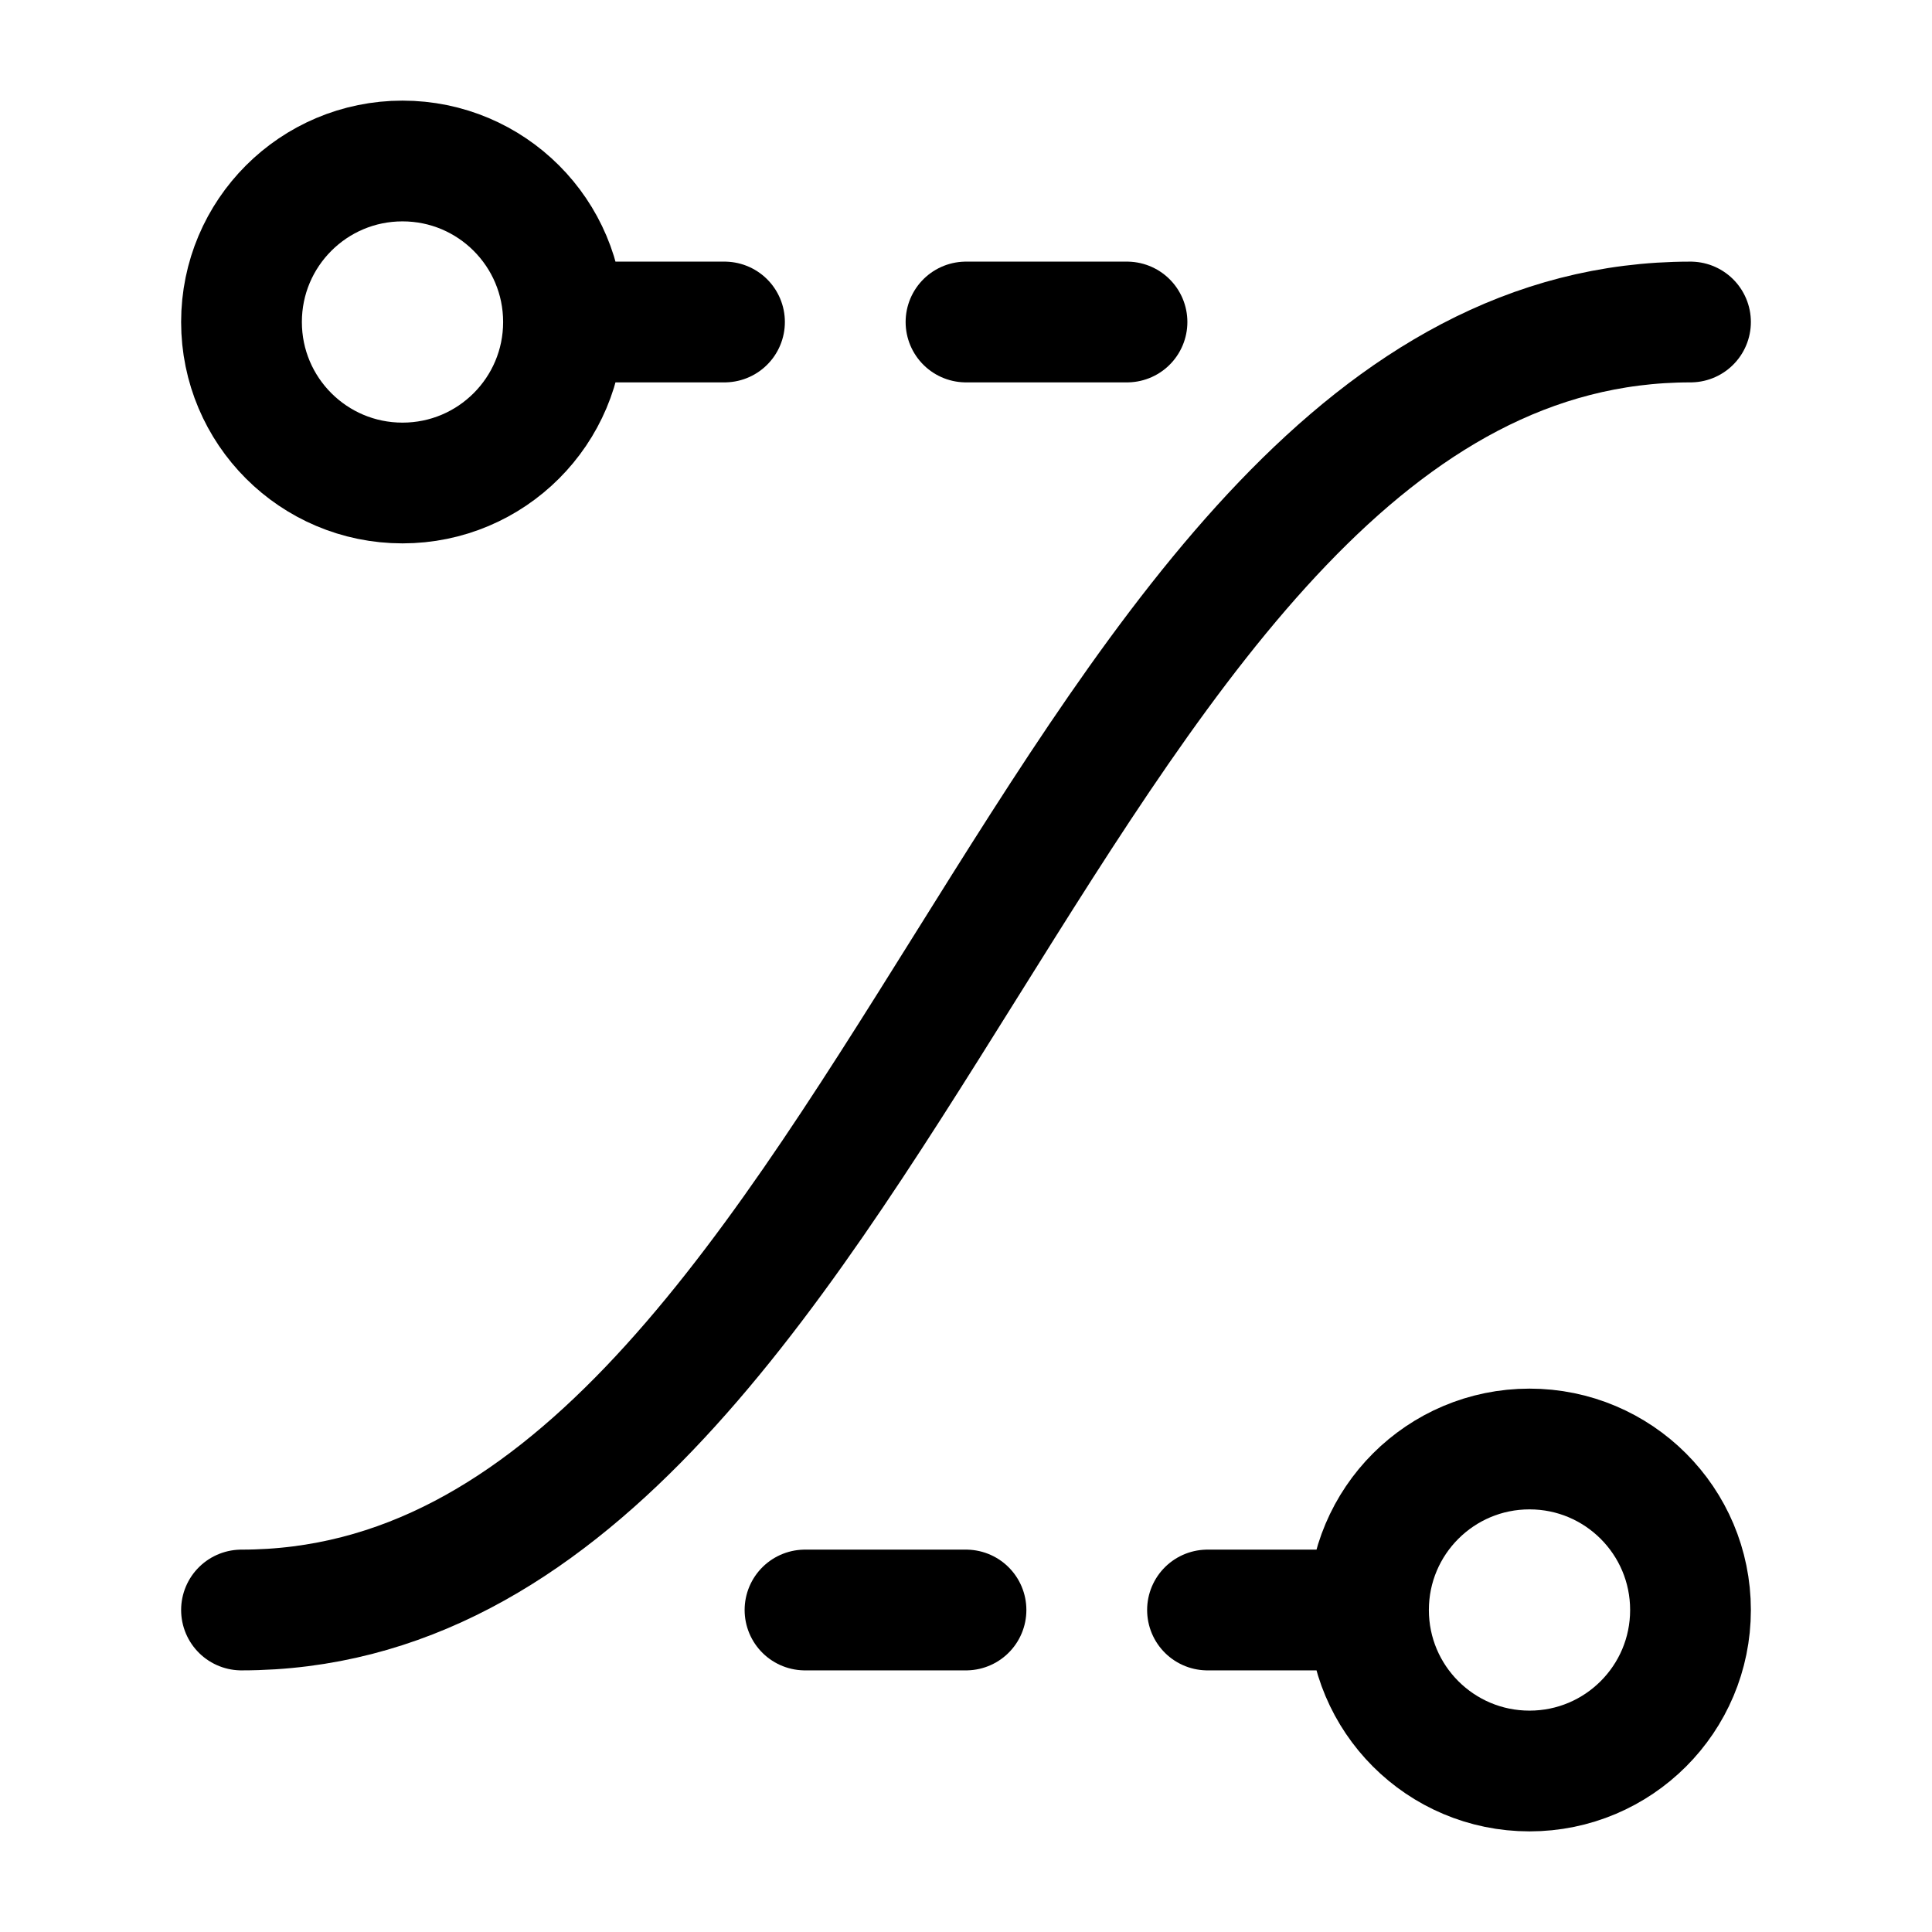
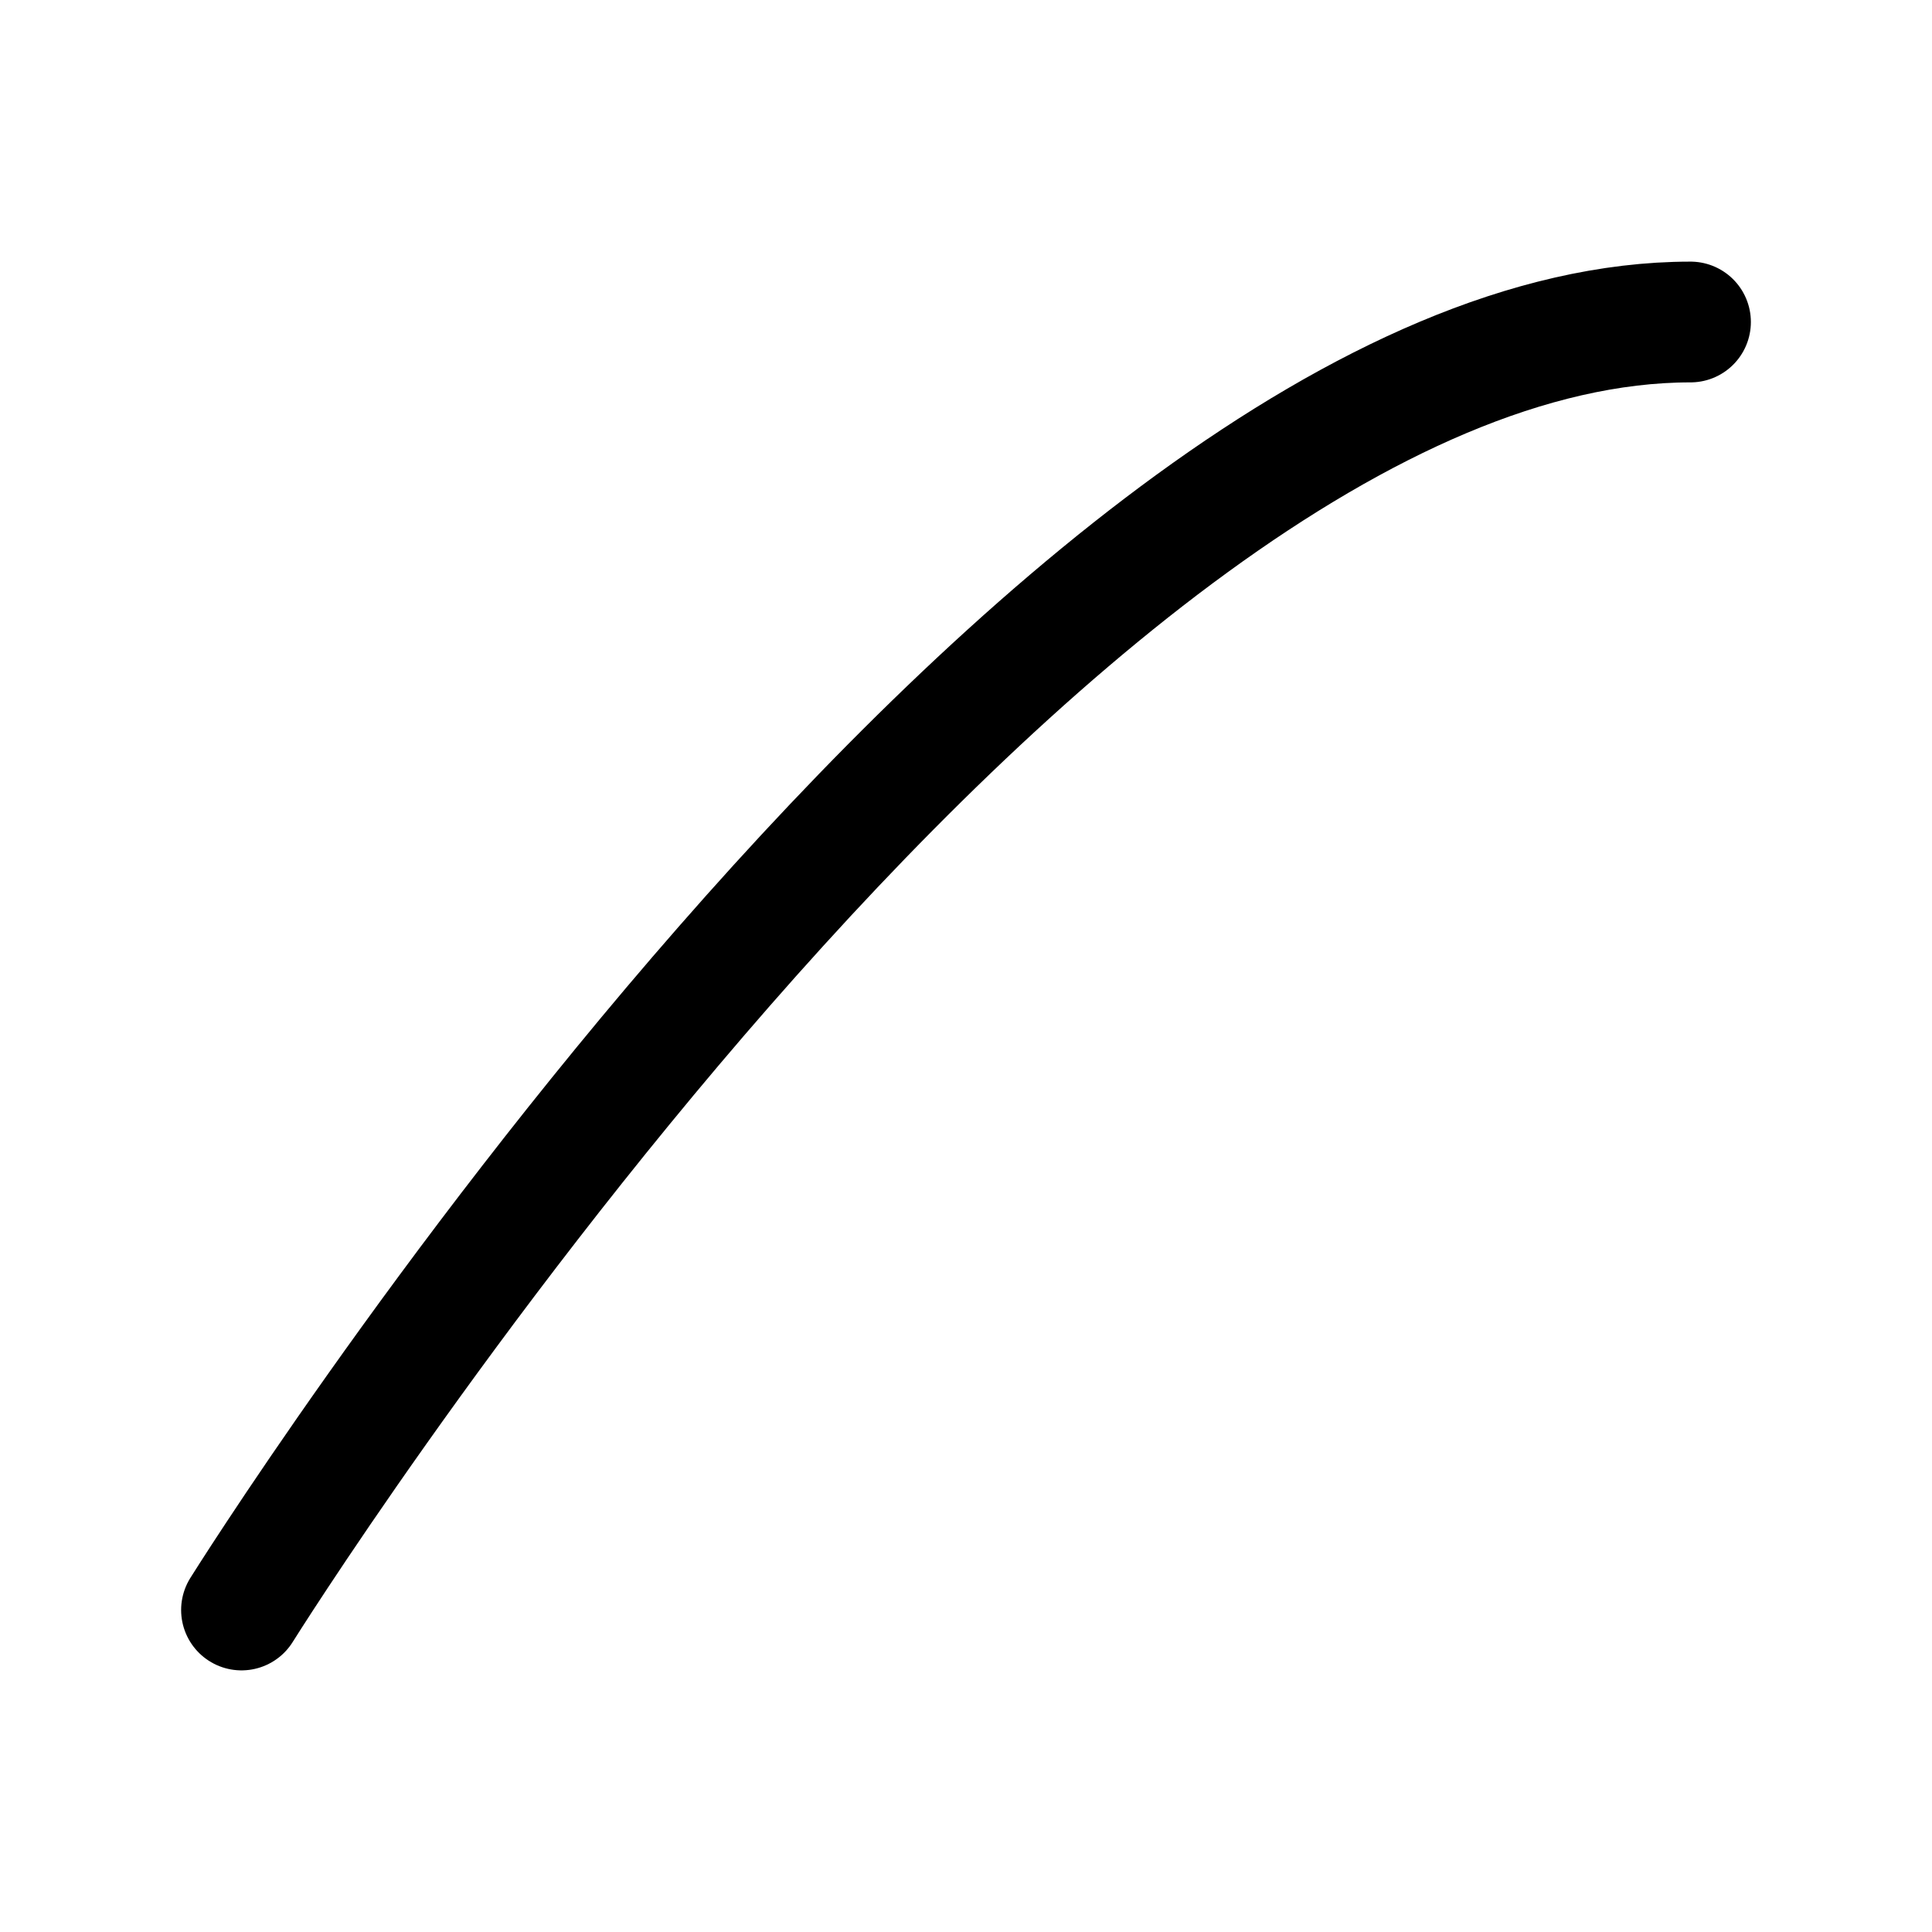
- <svg xmlns="http://www.w3.org/2000/svg" width="24" height="24" viewBox="0 0 24 24" fill="none">
-   <path d="M17 20C17 21.105 17.895 22 19 22C20.105 22 21 21.105 21 20C21 18.895 20.105 18 19 18C17.895 18 17 18.895 17 20ZM17 20H15" stroke="currentColor" stroke-width="1.5" stroke-linecap="round" stroke-linejoin="round" />
-   <path d="M7 4C7 5.105 6.105 6 5 6C3.895 6 3 5.105 3 4C3 2.895 3.895 2 5 2C6.105 2 7 2.895 7 4ZM7 4L9 4" stroke="currentColor" stroke-width="1.5" stroke-linecap="round" stroke-linejoin="round" />
-   <path d="M14 4L12 4" stroke="currentColor" stroke-width="1.5" stroke-linecap="round" stroke-linejoin="round" />
-   <path d="M12 20H10" stroke="currentColor" stroke-width="1.5" stroke-linecap="round" stroke-linejoin="round" />
-   <path d="M3 20C11 20 13 4 21 4" stroke="currentColor" stroke-width="1.5" stroke-linecap="round" stroke-linejoin="round" />
+ <svg xmlns="http://www.w3.org/2000/svg" width="24" height="24" stroke-width="1.5" viewBox="0 0 24 24" fill="none">
+   <path d="M3 20C3 20 13 4 21 4" stroke="currentColor" stroke-linecap="round" stroke-linejoin="round" />
</svg>
